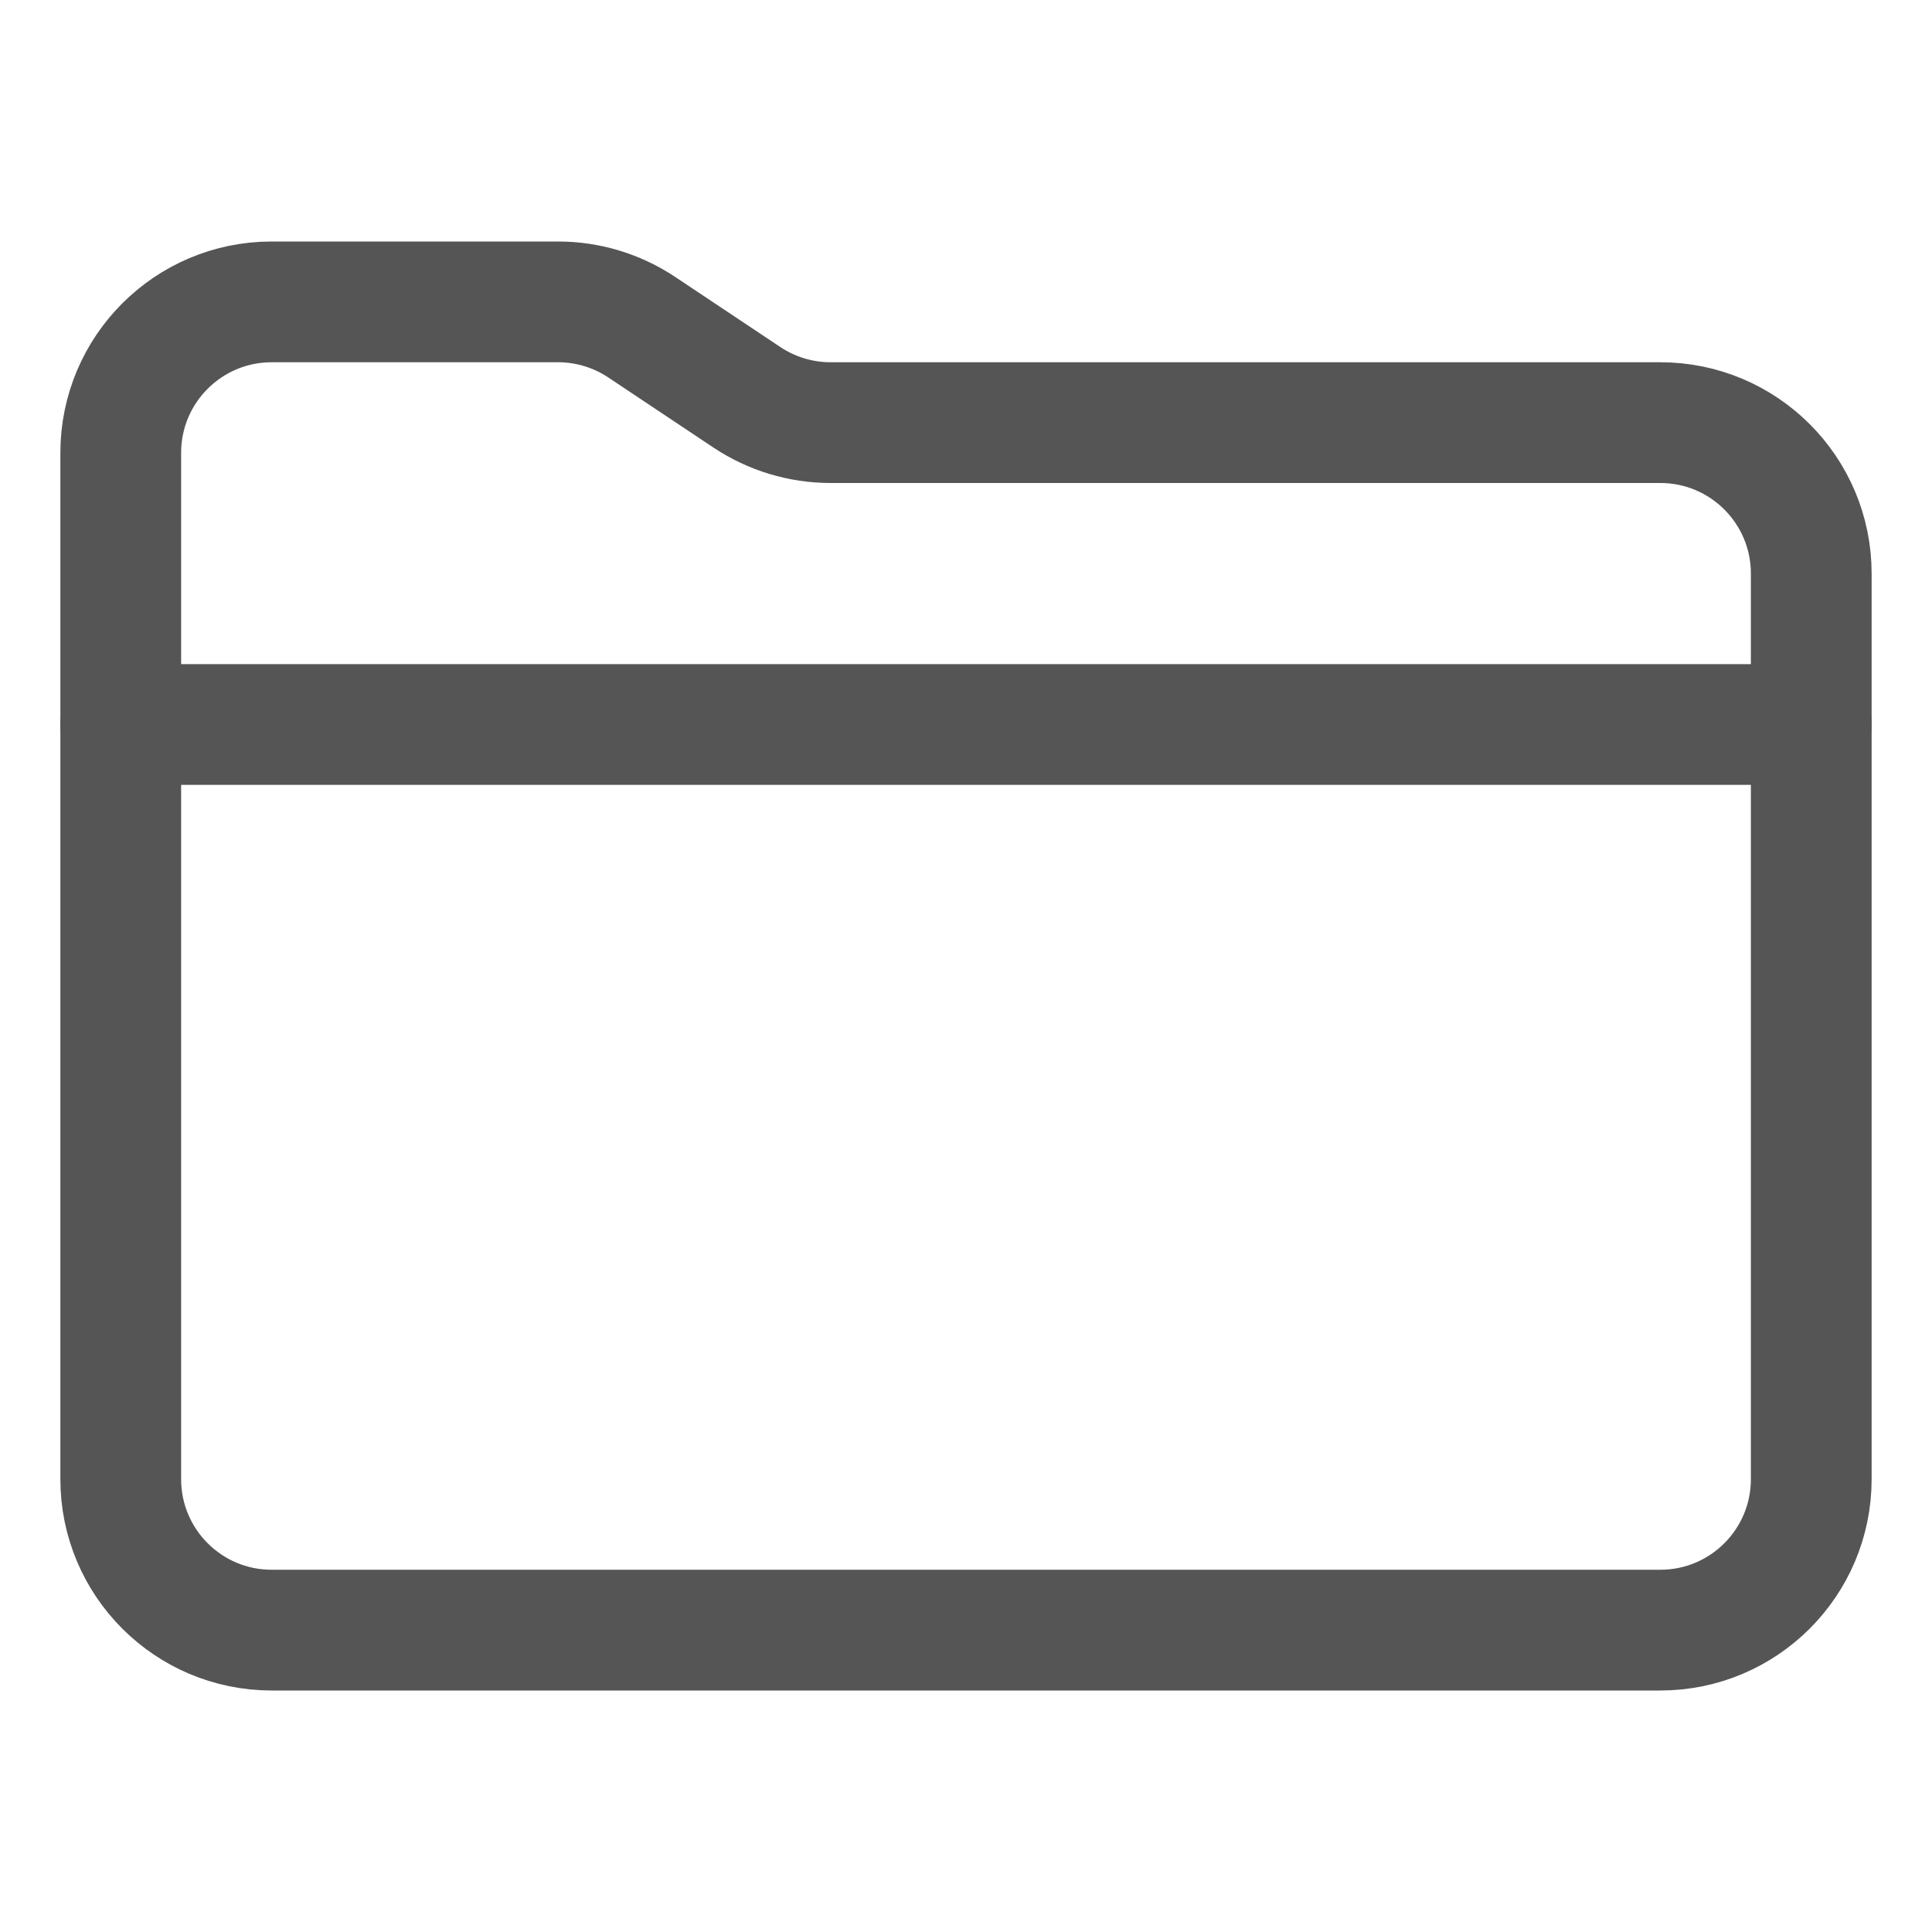
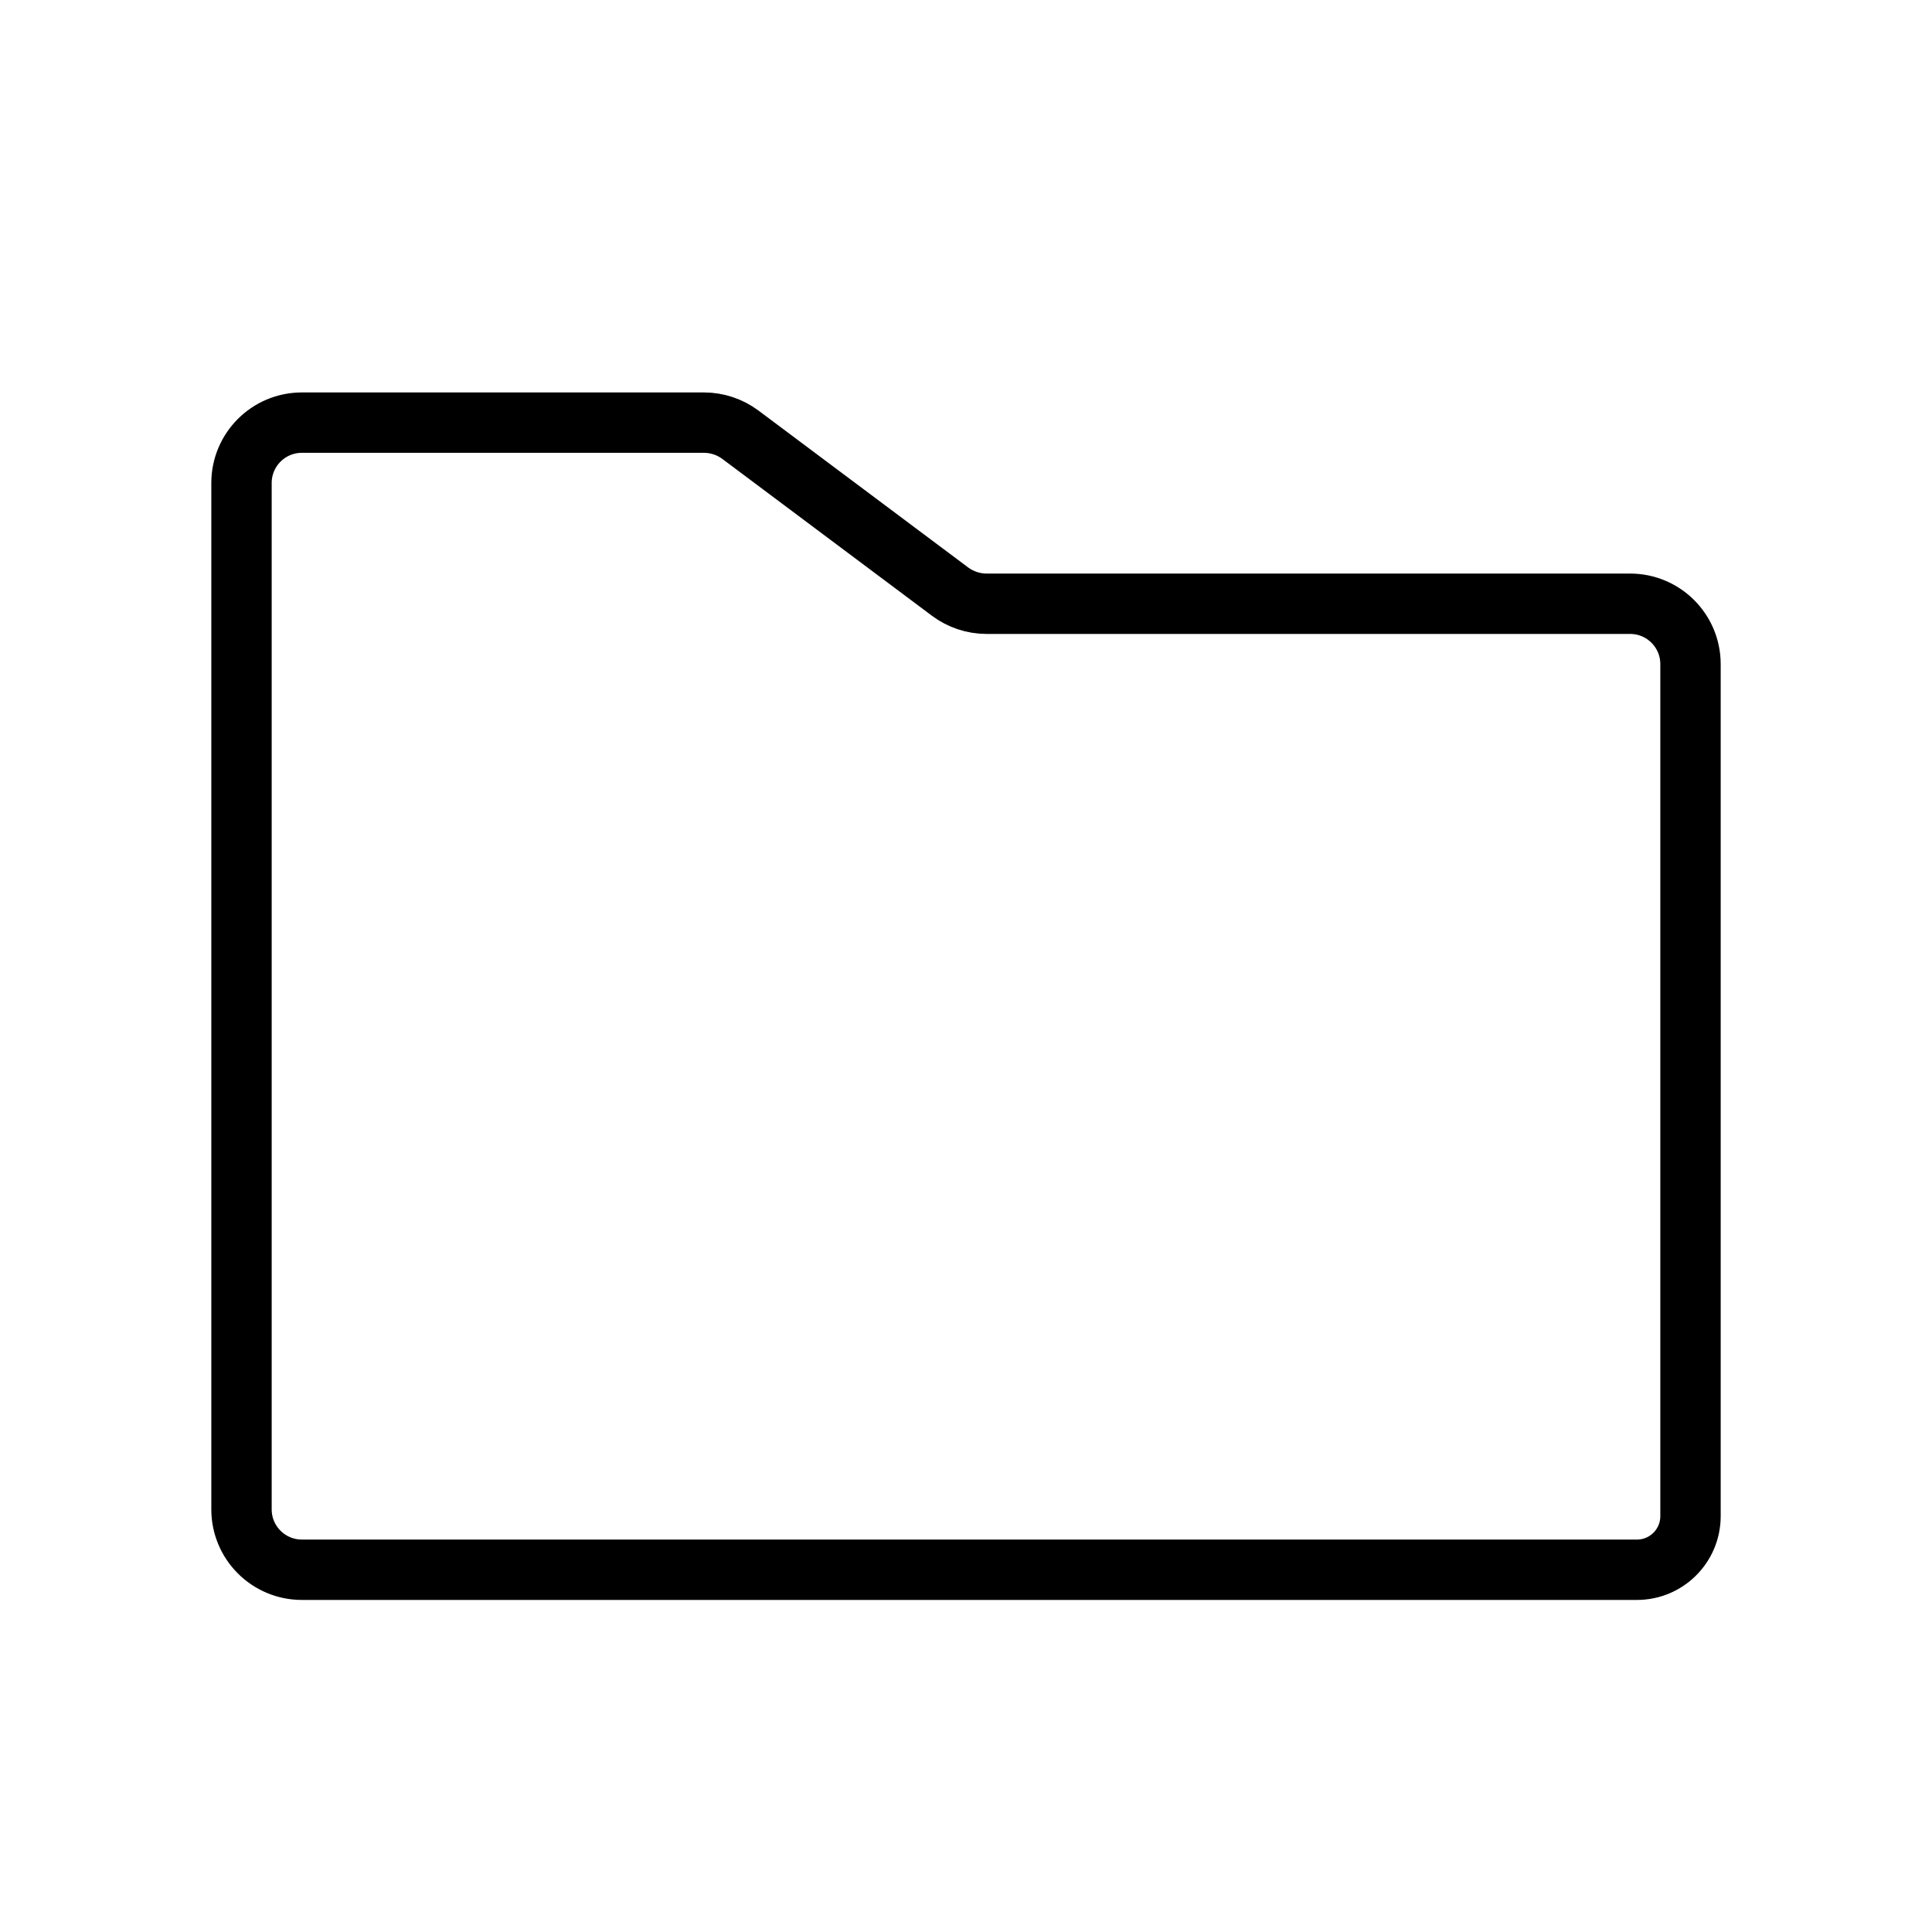
- <svg xmlns="http://www.w3.org/2000/svg" width="512" height="512" viewBox="0 0 512 512">
-   <path d="M440,432H72a40,40,0,0,1-40-40V120A40,40,0,0,1,72,80h75.89a40,40,0,0,1,22.19,6.72l27.84,18.56A40,40,0,0,0,220.11,112H440a40,40,0,0,1,40,40V392A40,40,0,0,1,440,432Z" style="fill:none;stroke:#555;stroke-linecap:round;stroke-linejoin:round;stroke-width:32px" />
-   <line x1="32" y1="192" x2="480" y2="192" style="fill:none;stroke:#555;stroke-linecap:round;stroke-linejoin:round;stroke-width:32px" />
+ <svg xmlns="http://www.w3.org/2000/svg" viewBox="0 0 256 256">
+   <rect fill="none" height="256" width="256" />
+   <path d="M224,88V200.9a7.1,7.1,0,0,1-7.1,7.1H40a8,8,0,0,1-8-8V64a8,8,0,0,1,8-8H93.3a8.1,8.1,0,0,1,4.8,1.6l27.8,20.8a8.1,8.1,0,0,0,4.8,1.6H216A8,8,0,0,1,224,88Z" fill="none" stroke="#000" stroke-linecap="round" stroke-linejoin="round" stroke-width="8" />
</svg>
